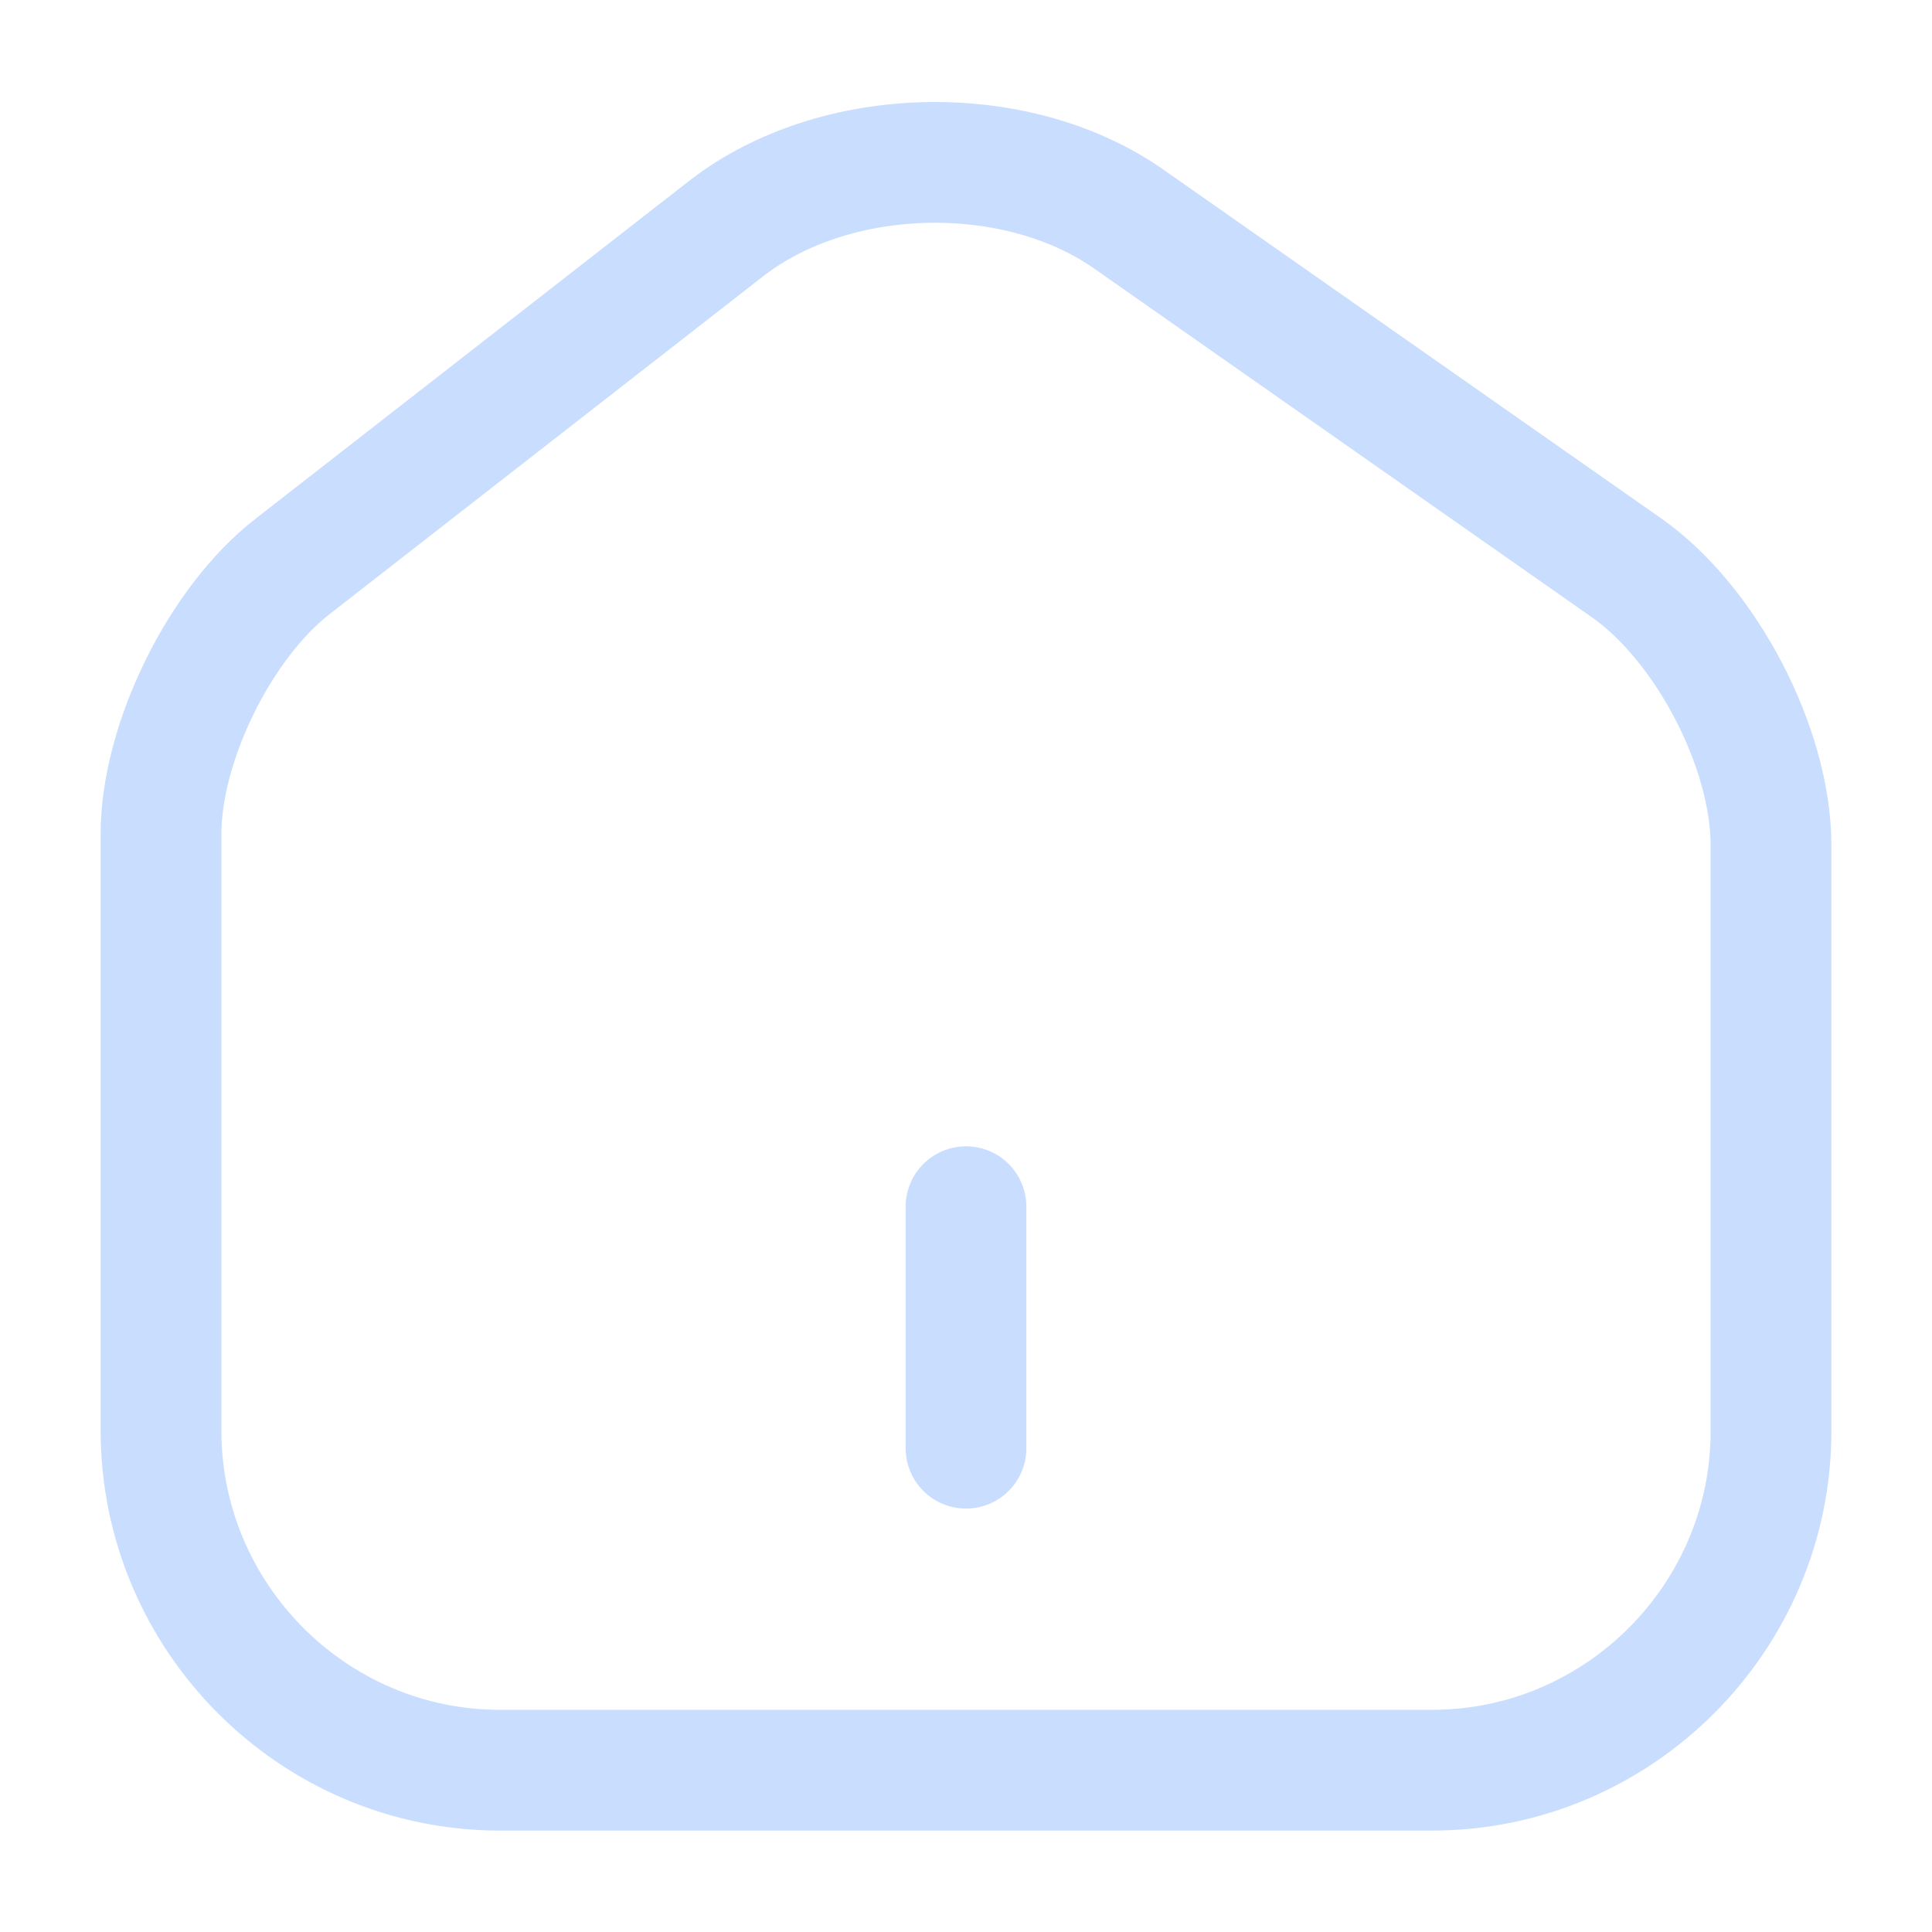
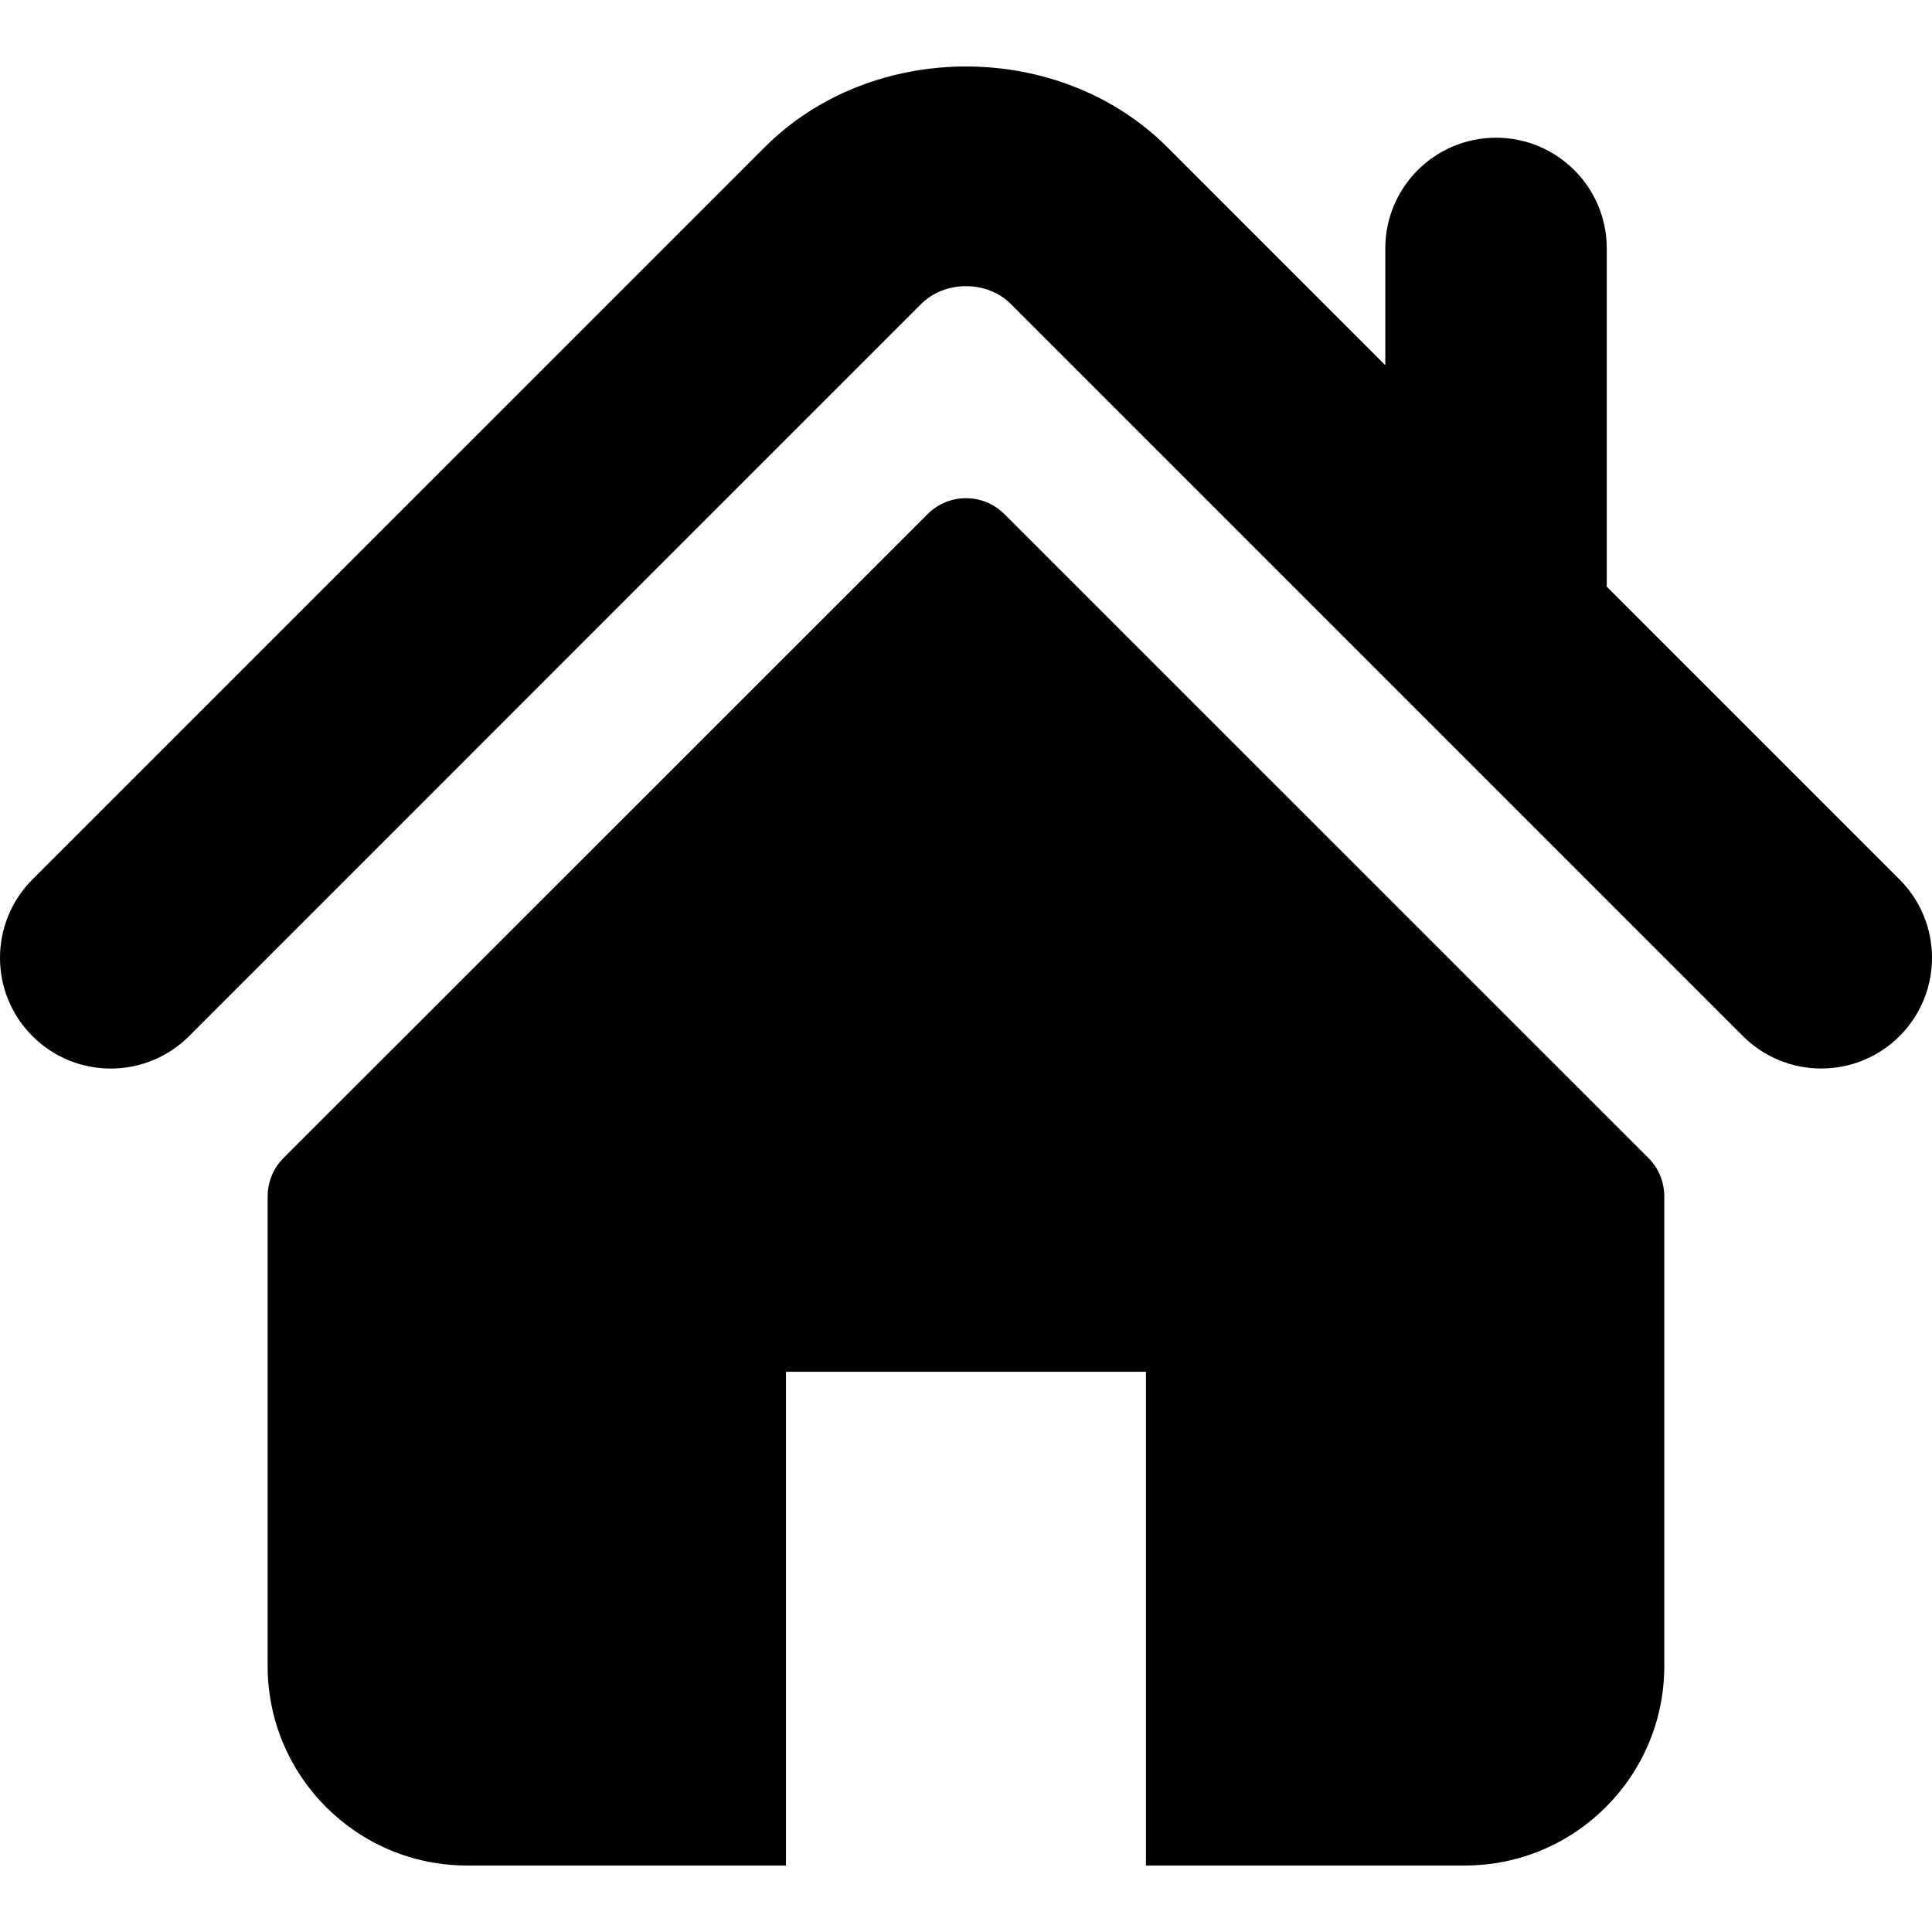
- <svg xmlns="http://www.w3.org/2000/svg" width="24" height="24" viewBox="0 0 24 24" fill="none">
-   <path d="M12 17.99V14.99M9.02 2.84L3.63 7.04C2.73 7.74 2 9.23 2 10.36V17.77C2 20.09 3.89 21.99 6.21 21.99H17.79C20.11 21.99 22 20.09 22 17.78V10.5C22 9.29 21.19 7.74 20.2 7.05L14.02 2.72C12.62 1.74 10.37 1.79 9.02 2.84Z" stroke="#C9DDFF" stroke-width="1.5" stroke-linecap="round" stroke-linejoin="round" />
+ <svg xmlns="http://www.w3.org/2000/svg" fill="#000000" version="1.1" id="Capa_1" width="800px" height="800px" viewBox="0 0 495.398 495.398" xml:space="preserve">
+   <g>
+     <g>
+       <g>
+         <path d="M487.083,225.514l-75.08-75.08V63.704c0-15.682-12.708-28.391-28.413-28.391c-15.669,0-28.377,12.709-28.377,28.391     v29.941L299.31,37.74c-27.639-27.624-75.694-27.575-103.27,0.05L8.312,225.514c-11.082,11.104-11.082,29.071,0,40.158     c11.087,11.101,29.089,11.101,40.172,0l187.71-187.729c6.115-6.083,16.893-6.083,22.976-0.018l187.742,187.747     c5.567,5.551,12.825,8.312,20.081,8.312c7.271,0,14.541-2.764,20.091-8.312C498.17,254.586,498.17,236.619,487.083,225.514z" />
+         <path d="M257.561,131.836c-5.454-5.451-14.285-5.451-19.723,0L72.712,296.913c-2.607,2.606-4.085,6.164-4.085,9.877v120.401     c0,28.253,22.908,51.16,51.16,51.16h81.754v-126.61h92.299v126.61h81.755c28.251,0,51.159-22.907,51.159-51.159V306.79     c0-3.713-1.465-7.271-4.085-9.877L257.561,131.836z" />
+       </g>
+     </g>
+   </g>
</svg>
